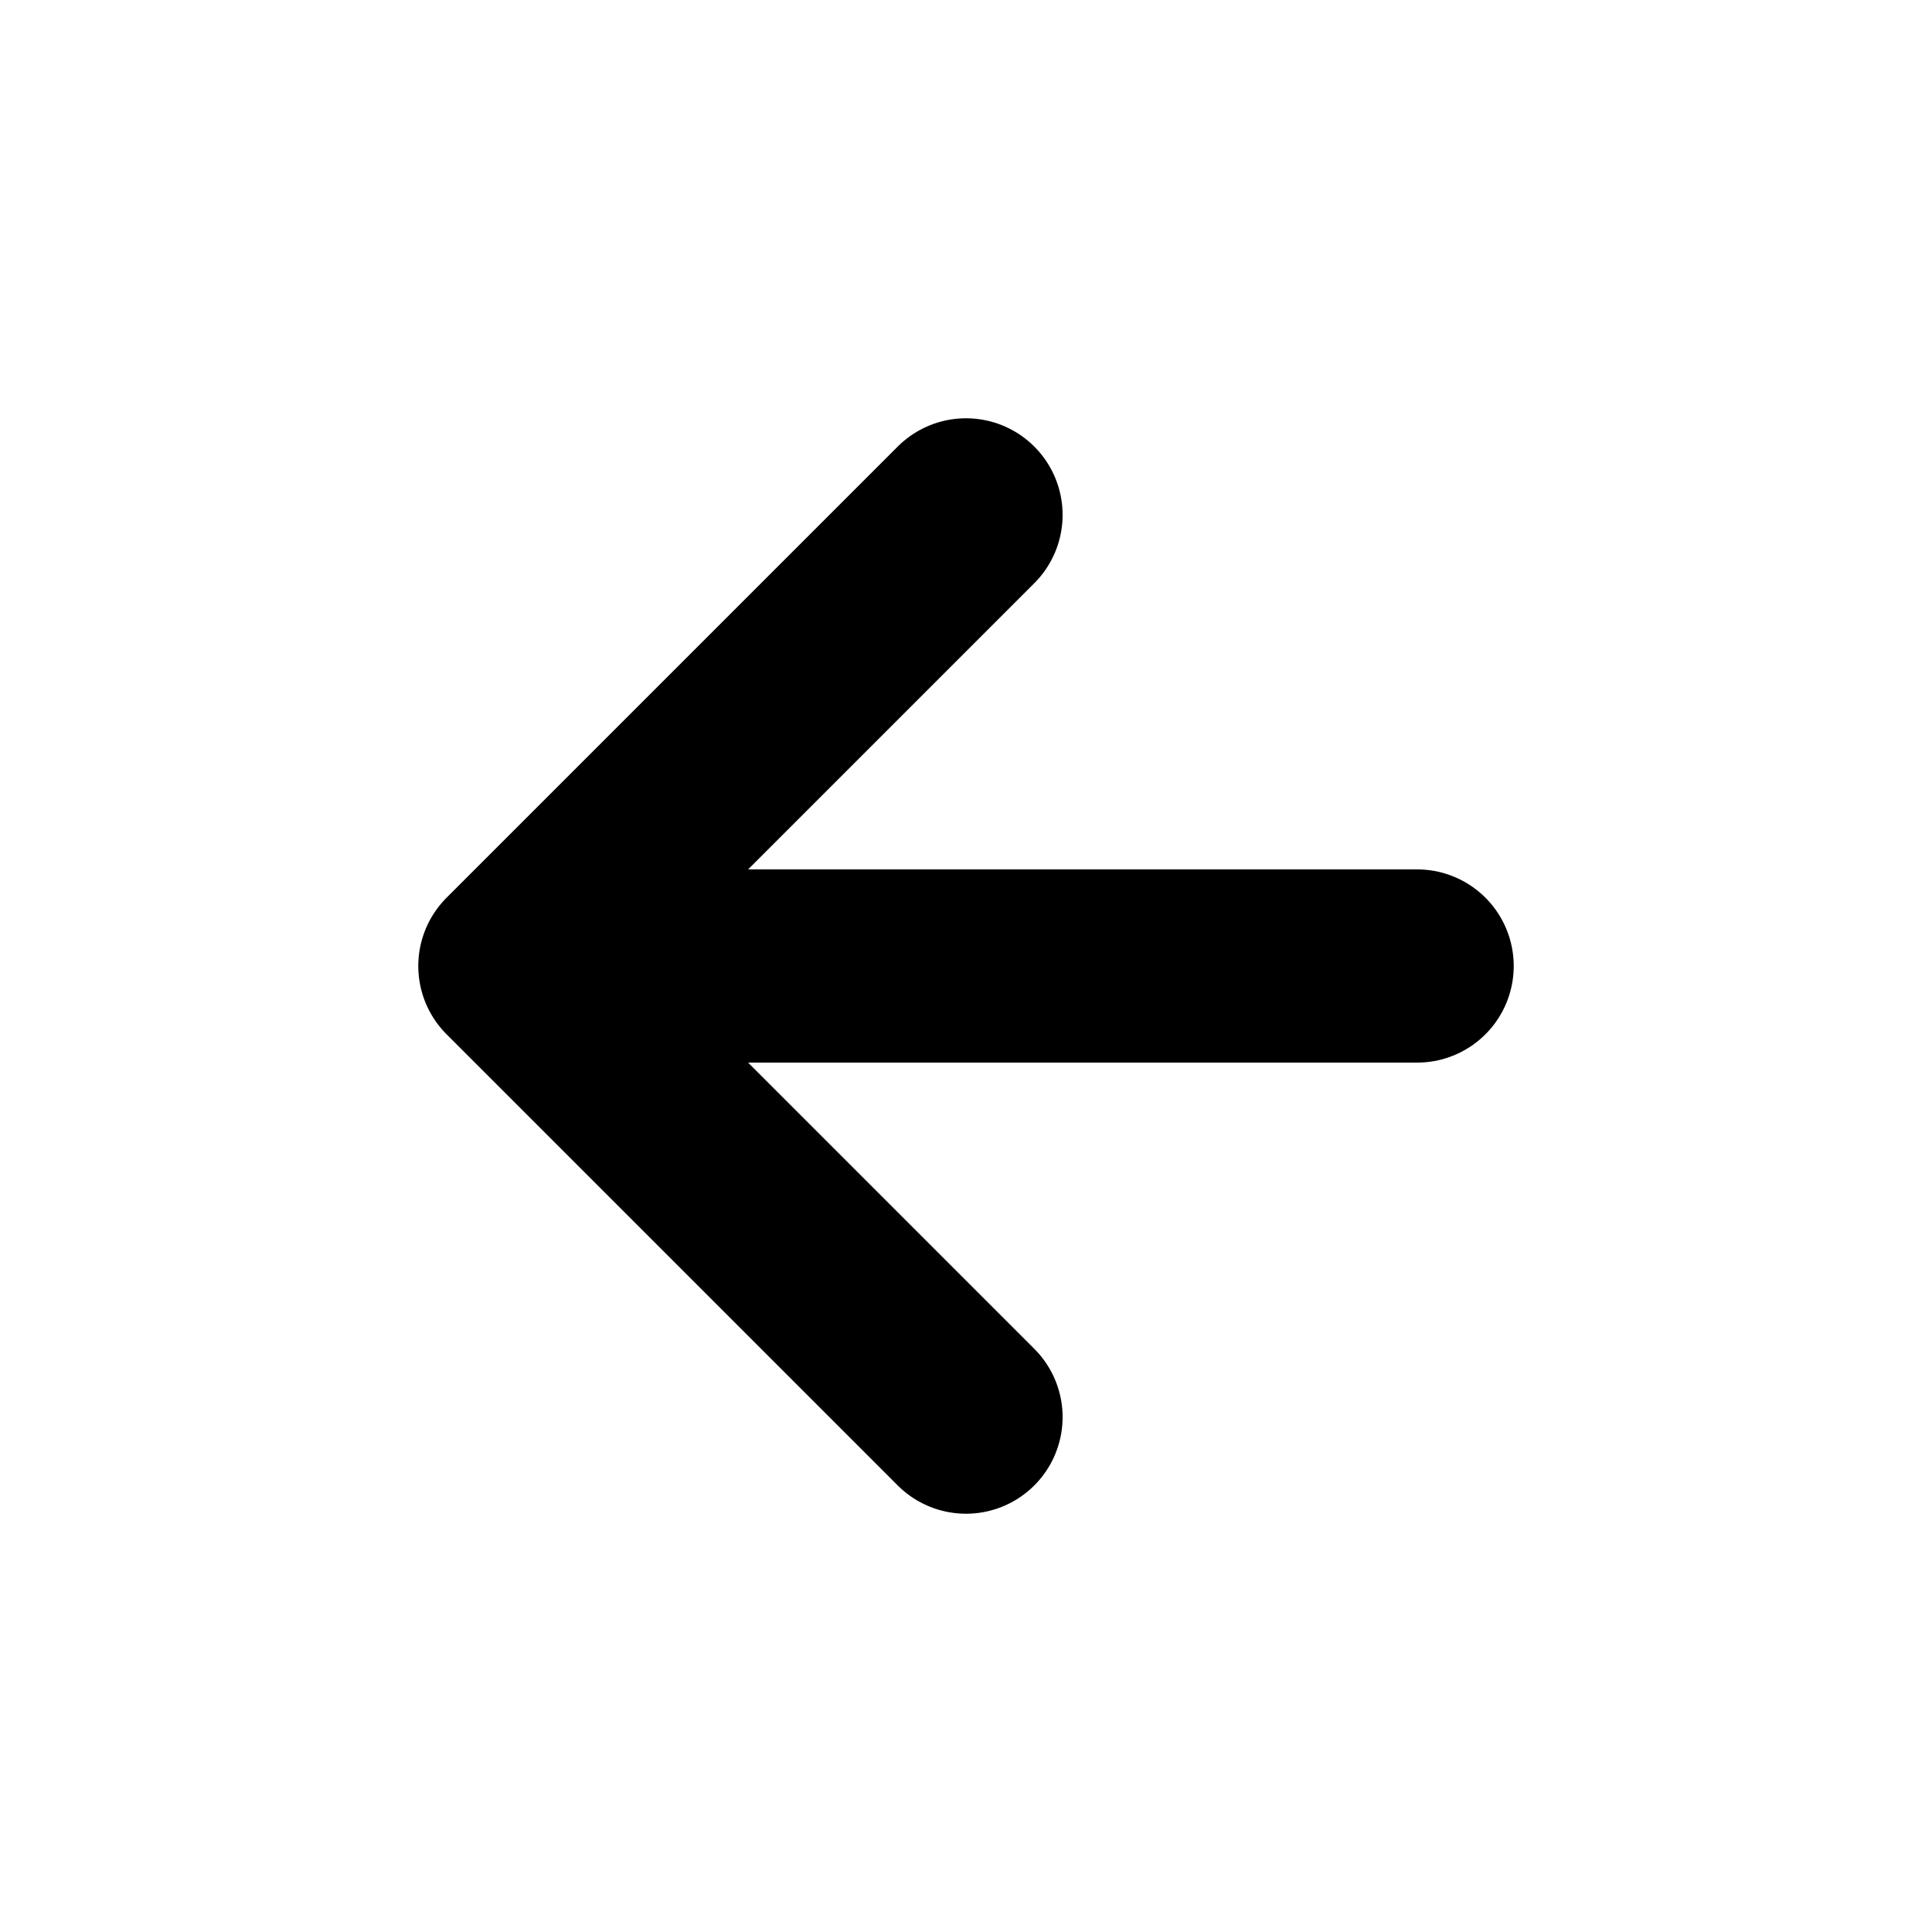
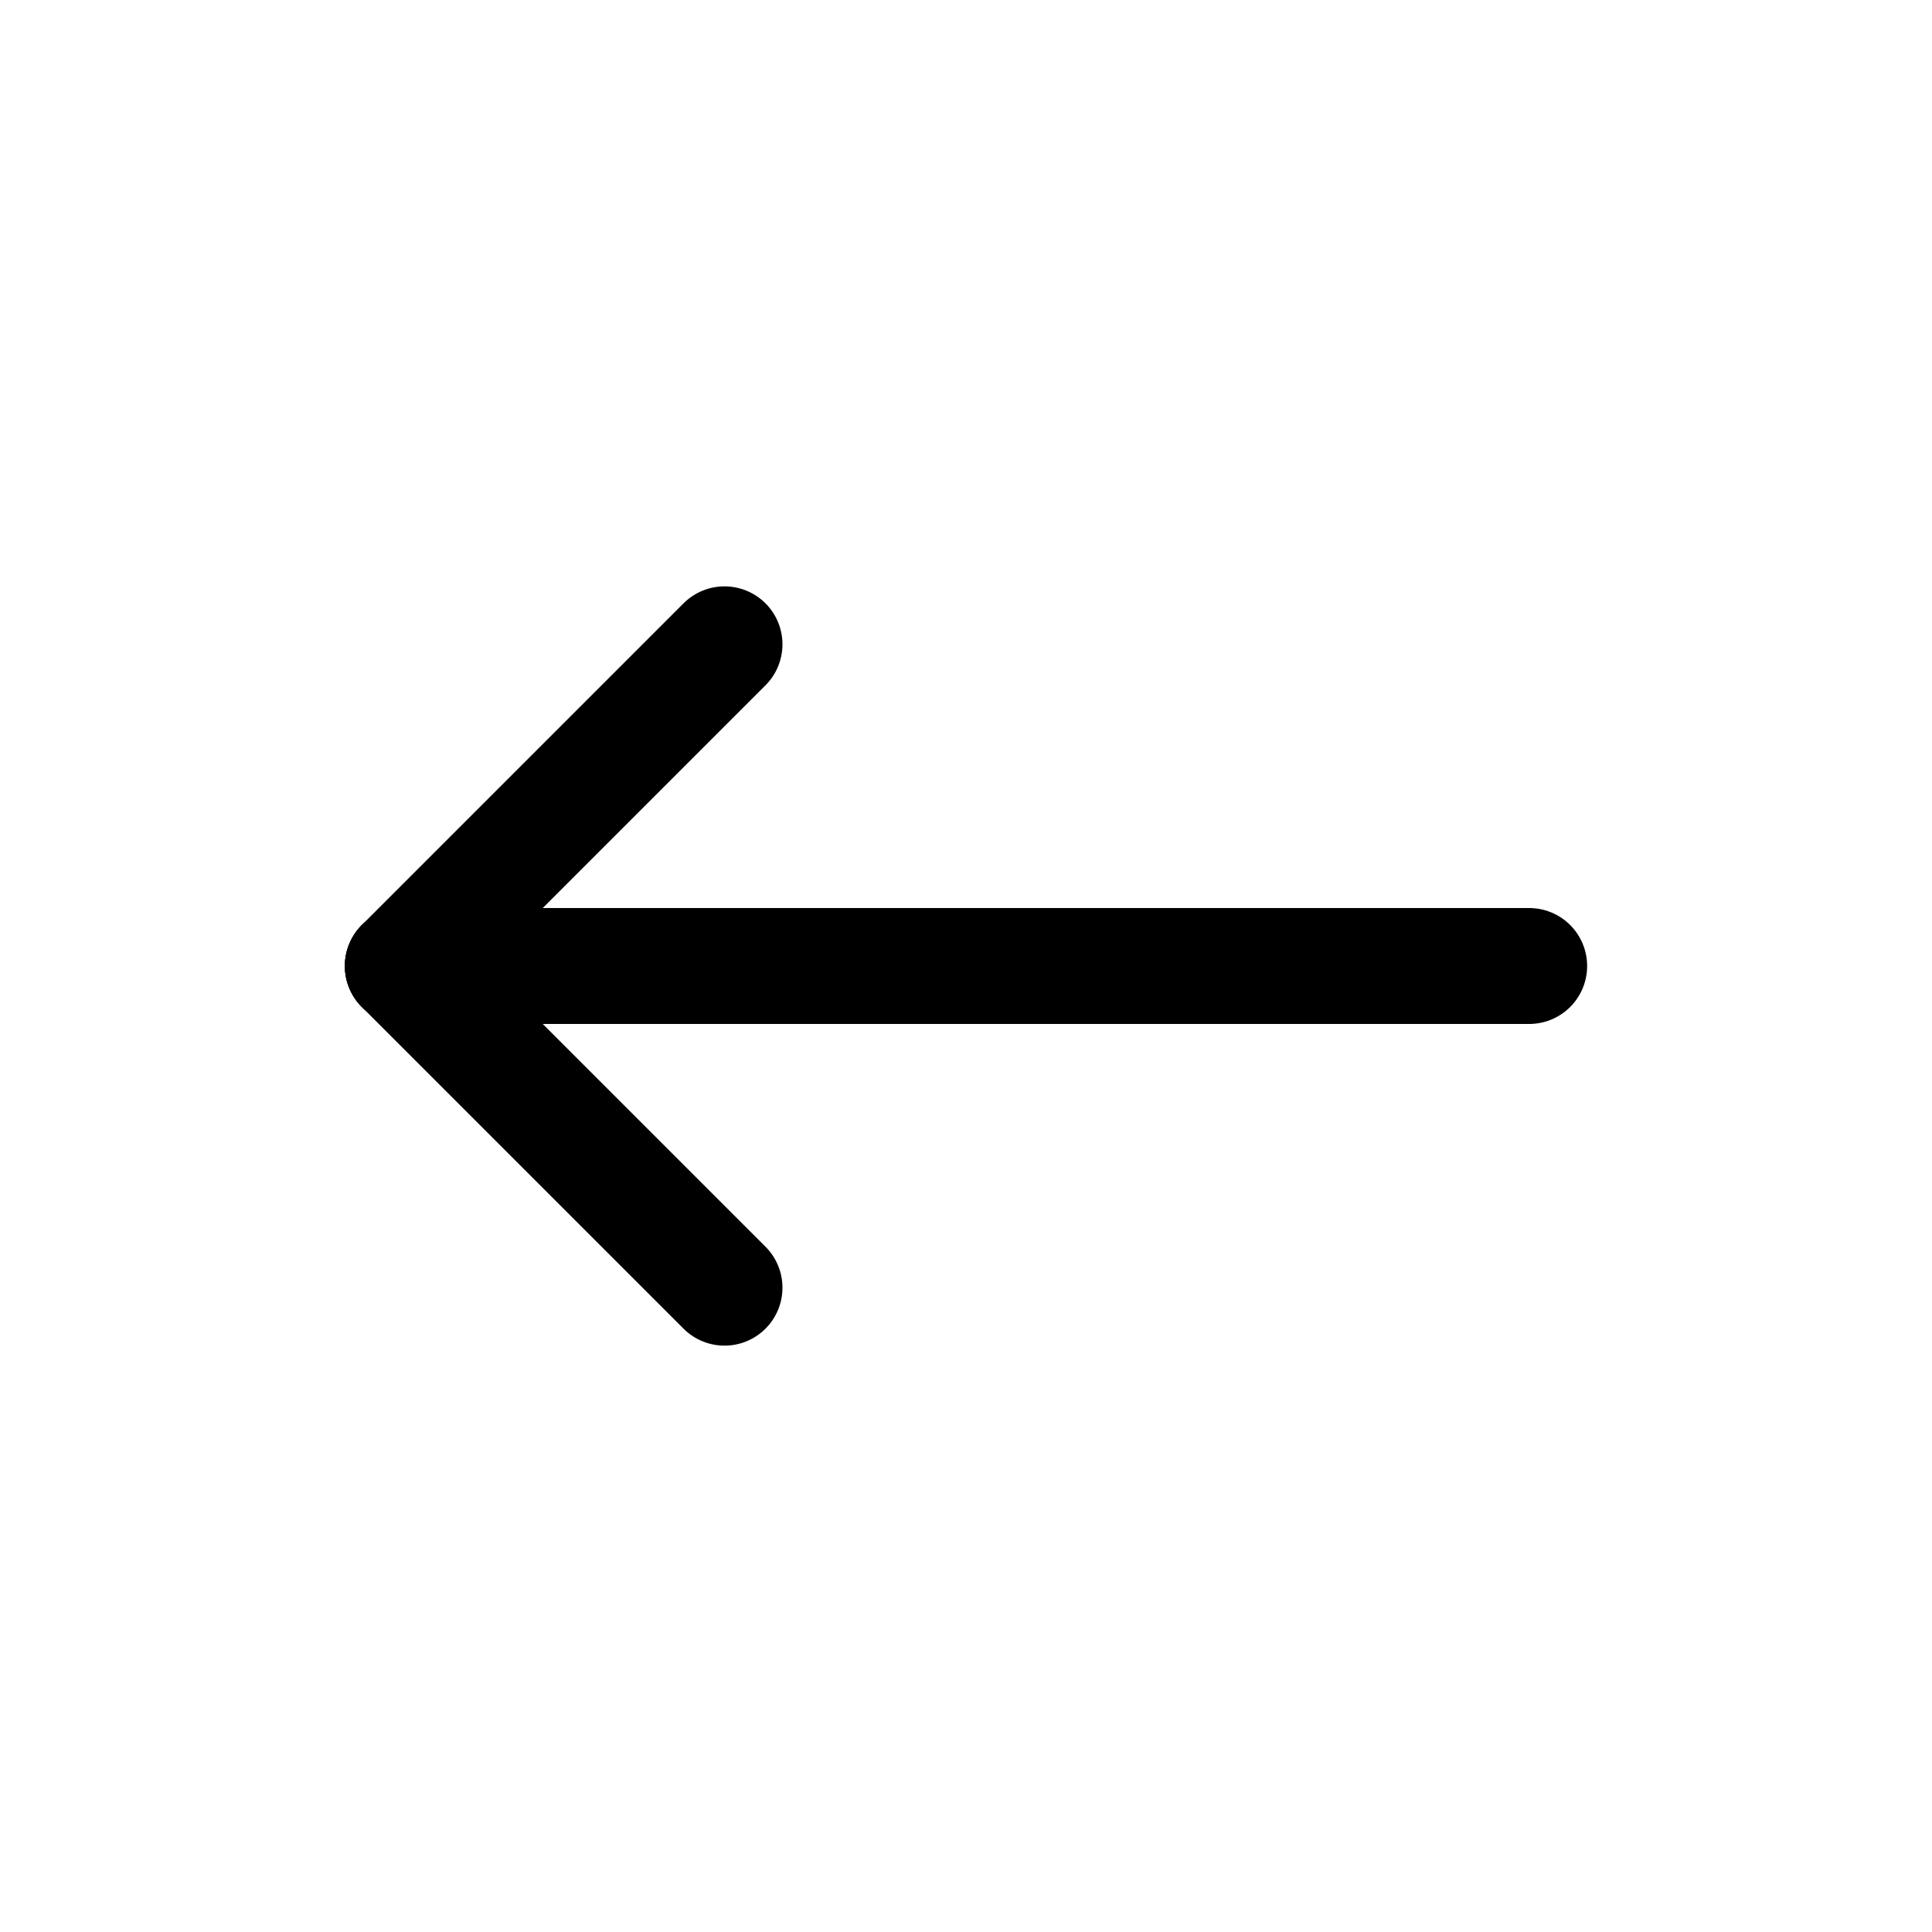
- <svg xmlns="http://www.w3.org/2000/svg" width="20" height="20" viewBox="0 0 20 20" fill="none" stroke="currentColor" stroke-width="2" stroke-linecap="round" stroke-linejoin="round">
-   <path d="M10 5.33L5.33 10L10 14.67M5.33 10H14.67" />
+ <svg xmlns="http://www.w3.org/2000/svg" width="20" height="20" viewBox="0 0 20 20" fill="none" stroke="currentColor" stroke-width="1.2" stroke-linecap="round" stroke-linejoin="round">
+   <path d="M15.83 10H4.17" />
+   <path d="M7.5 13.33L4.17 10" />
+   <path d="M7.5 6.67L4.17 10" />
</svg>
